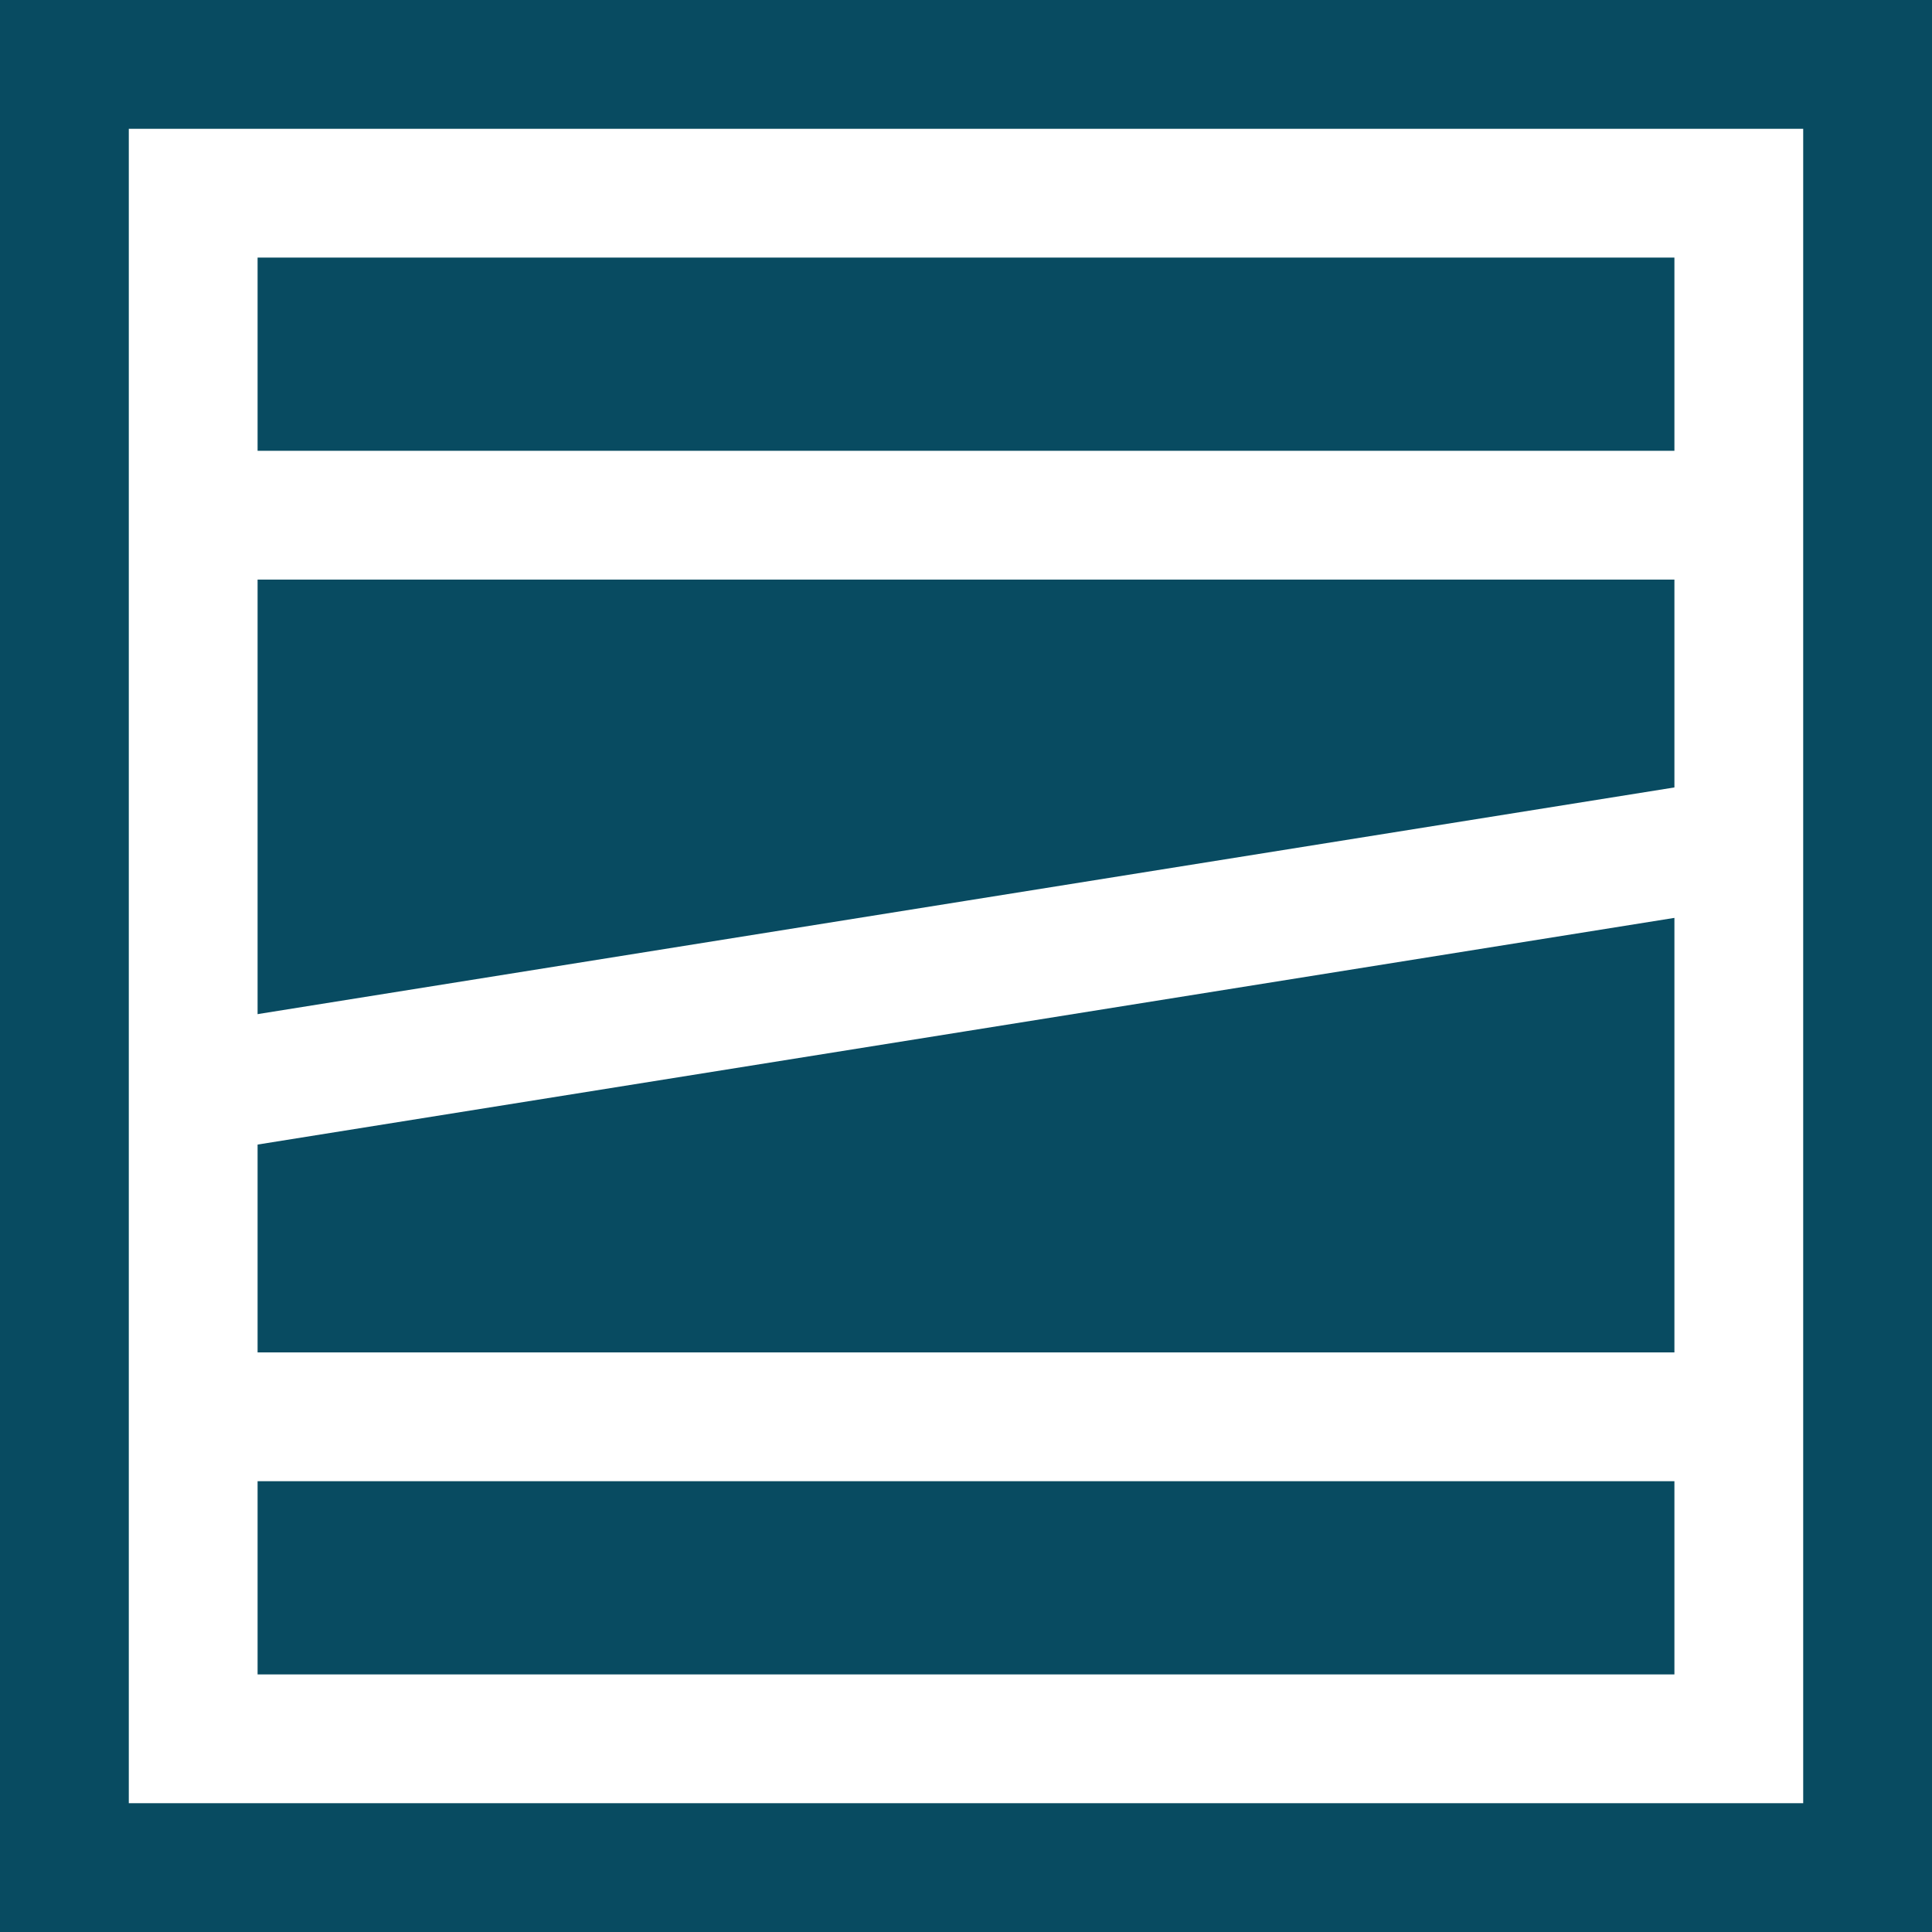
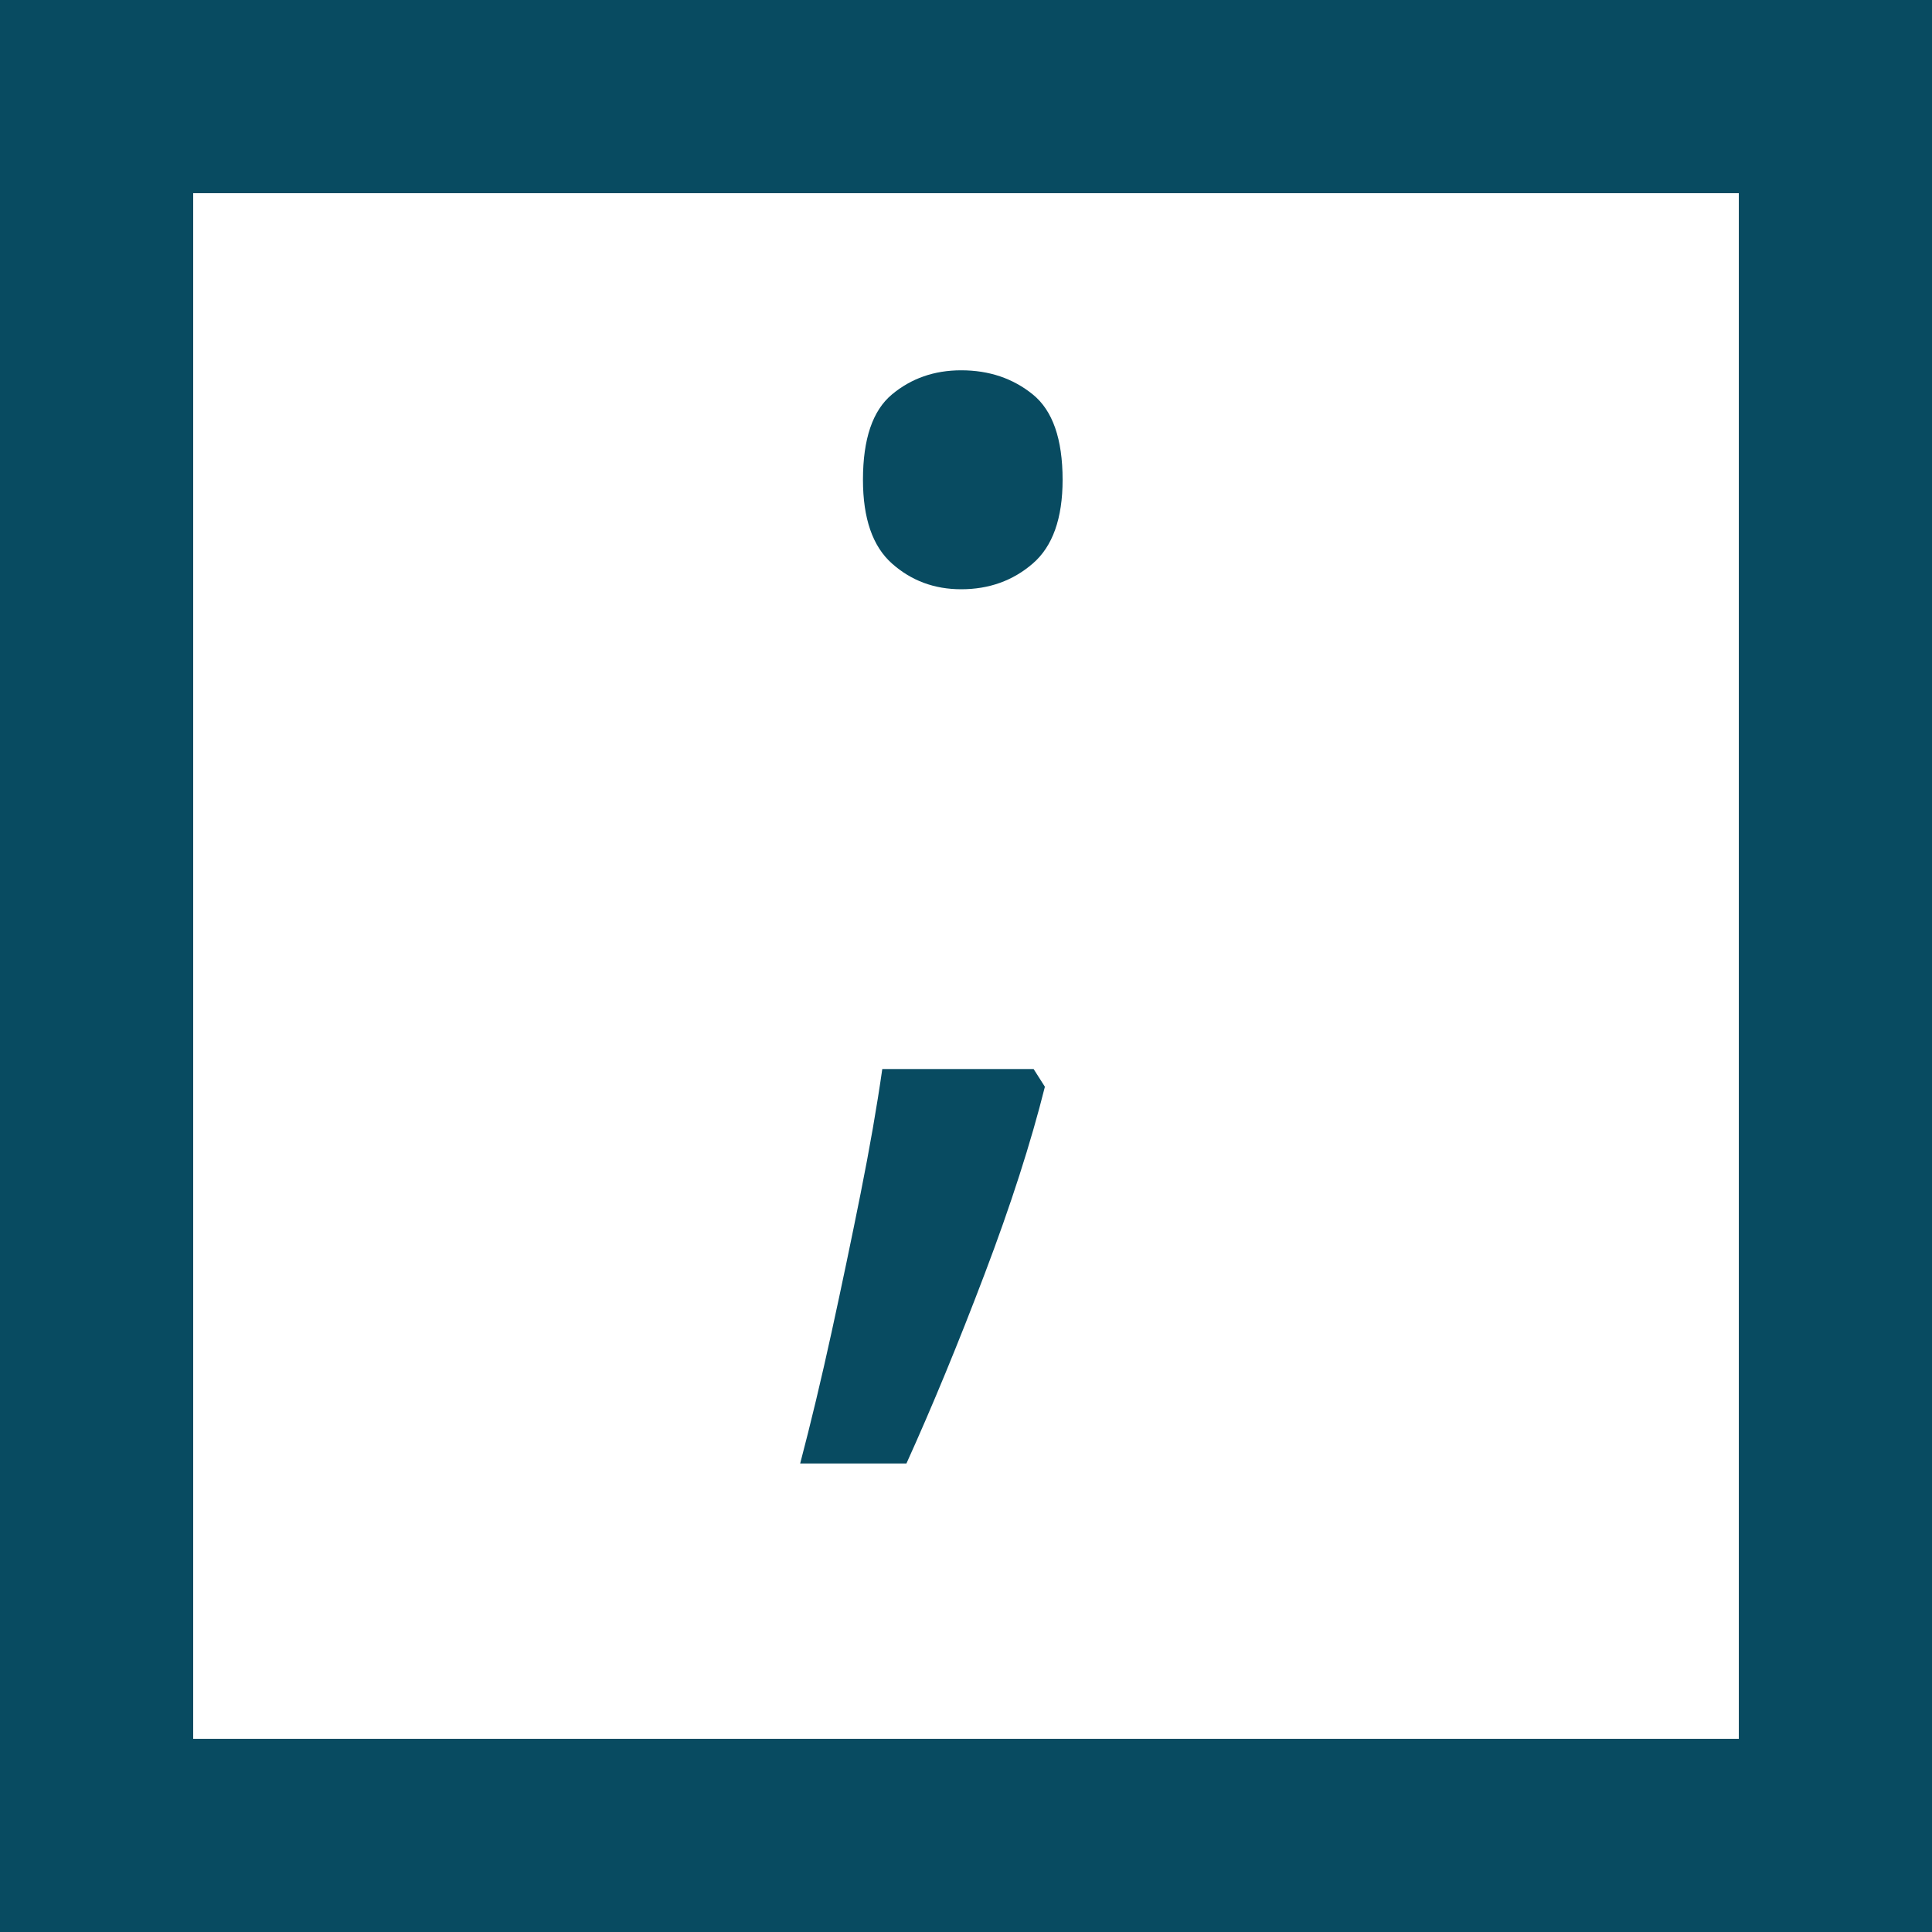
<svg version="1.1" width="600" height="600">
-   <rect width="100%" height="100%" stroke="#fff" fill="transparent" stroke-width="160" />
-   <rect width="100%" height="100%" stroke="#084b61" fill="transparent" stroke-width="80" />
-   <polygon points="80,80 520,80 520,520 80,520" fill="#084b61" />
-   <line x1="50" y1="160" x2="550" y2="160" stroke="white" stroke-width="40" />
-   <line x1="50" y1="440" x2="550" y2="440" stroke="white" stroke-width="40" />
-   <line x1="50" y1="340" x2="550" y2="260" stroke="white" stroke-width="40" />
+   <rect width="100%" height="100%" fill="#fff" />
+   <rect width="100%" height="100%" stroke="#084b61" fill="transparent" stroke-width="120" />
+   <text x="300" y="390" font-family="arial-black" font-size="500" fill="#084b61" text-anchor="middle">;</text>
</svg>
